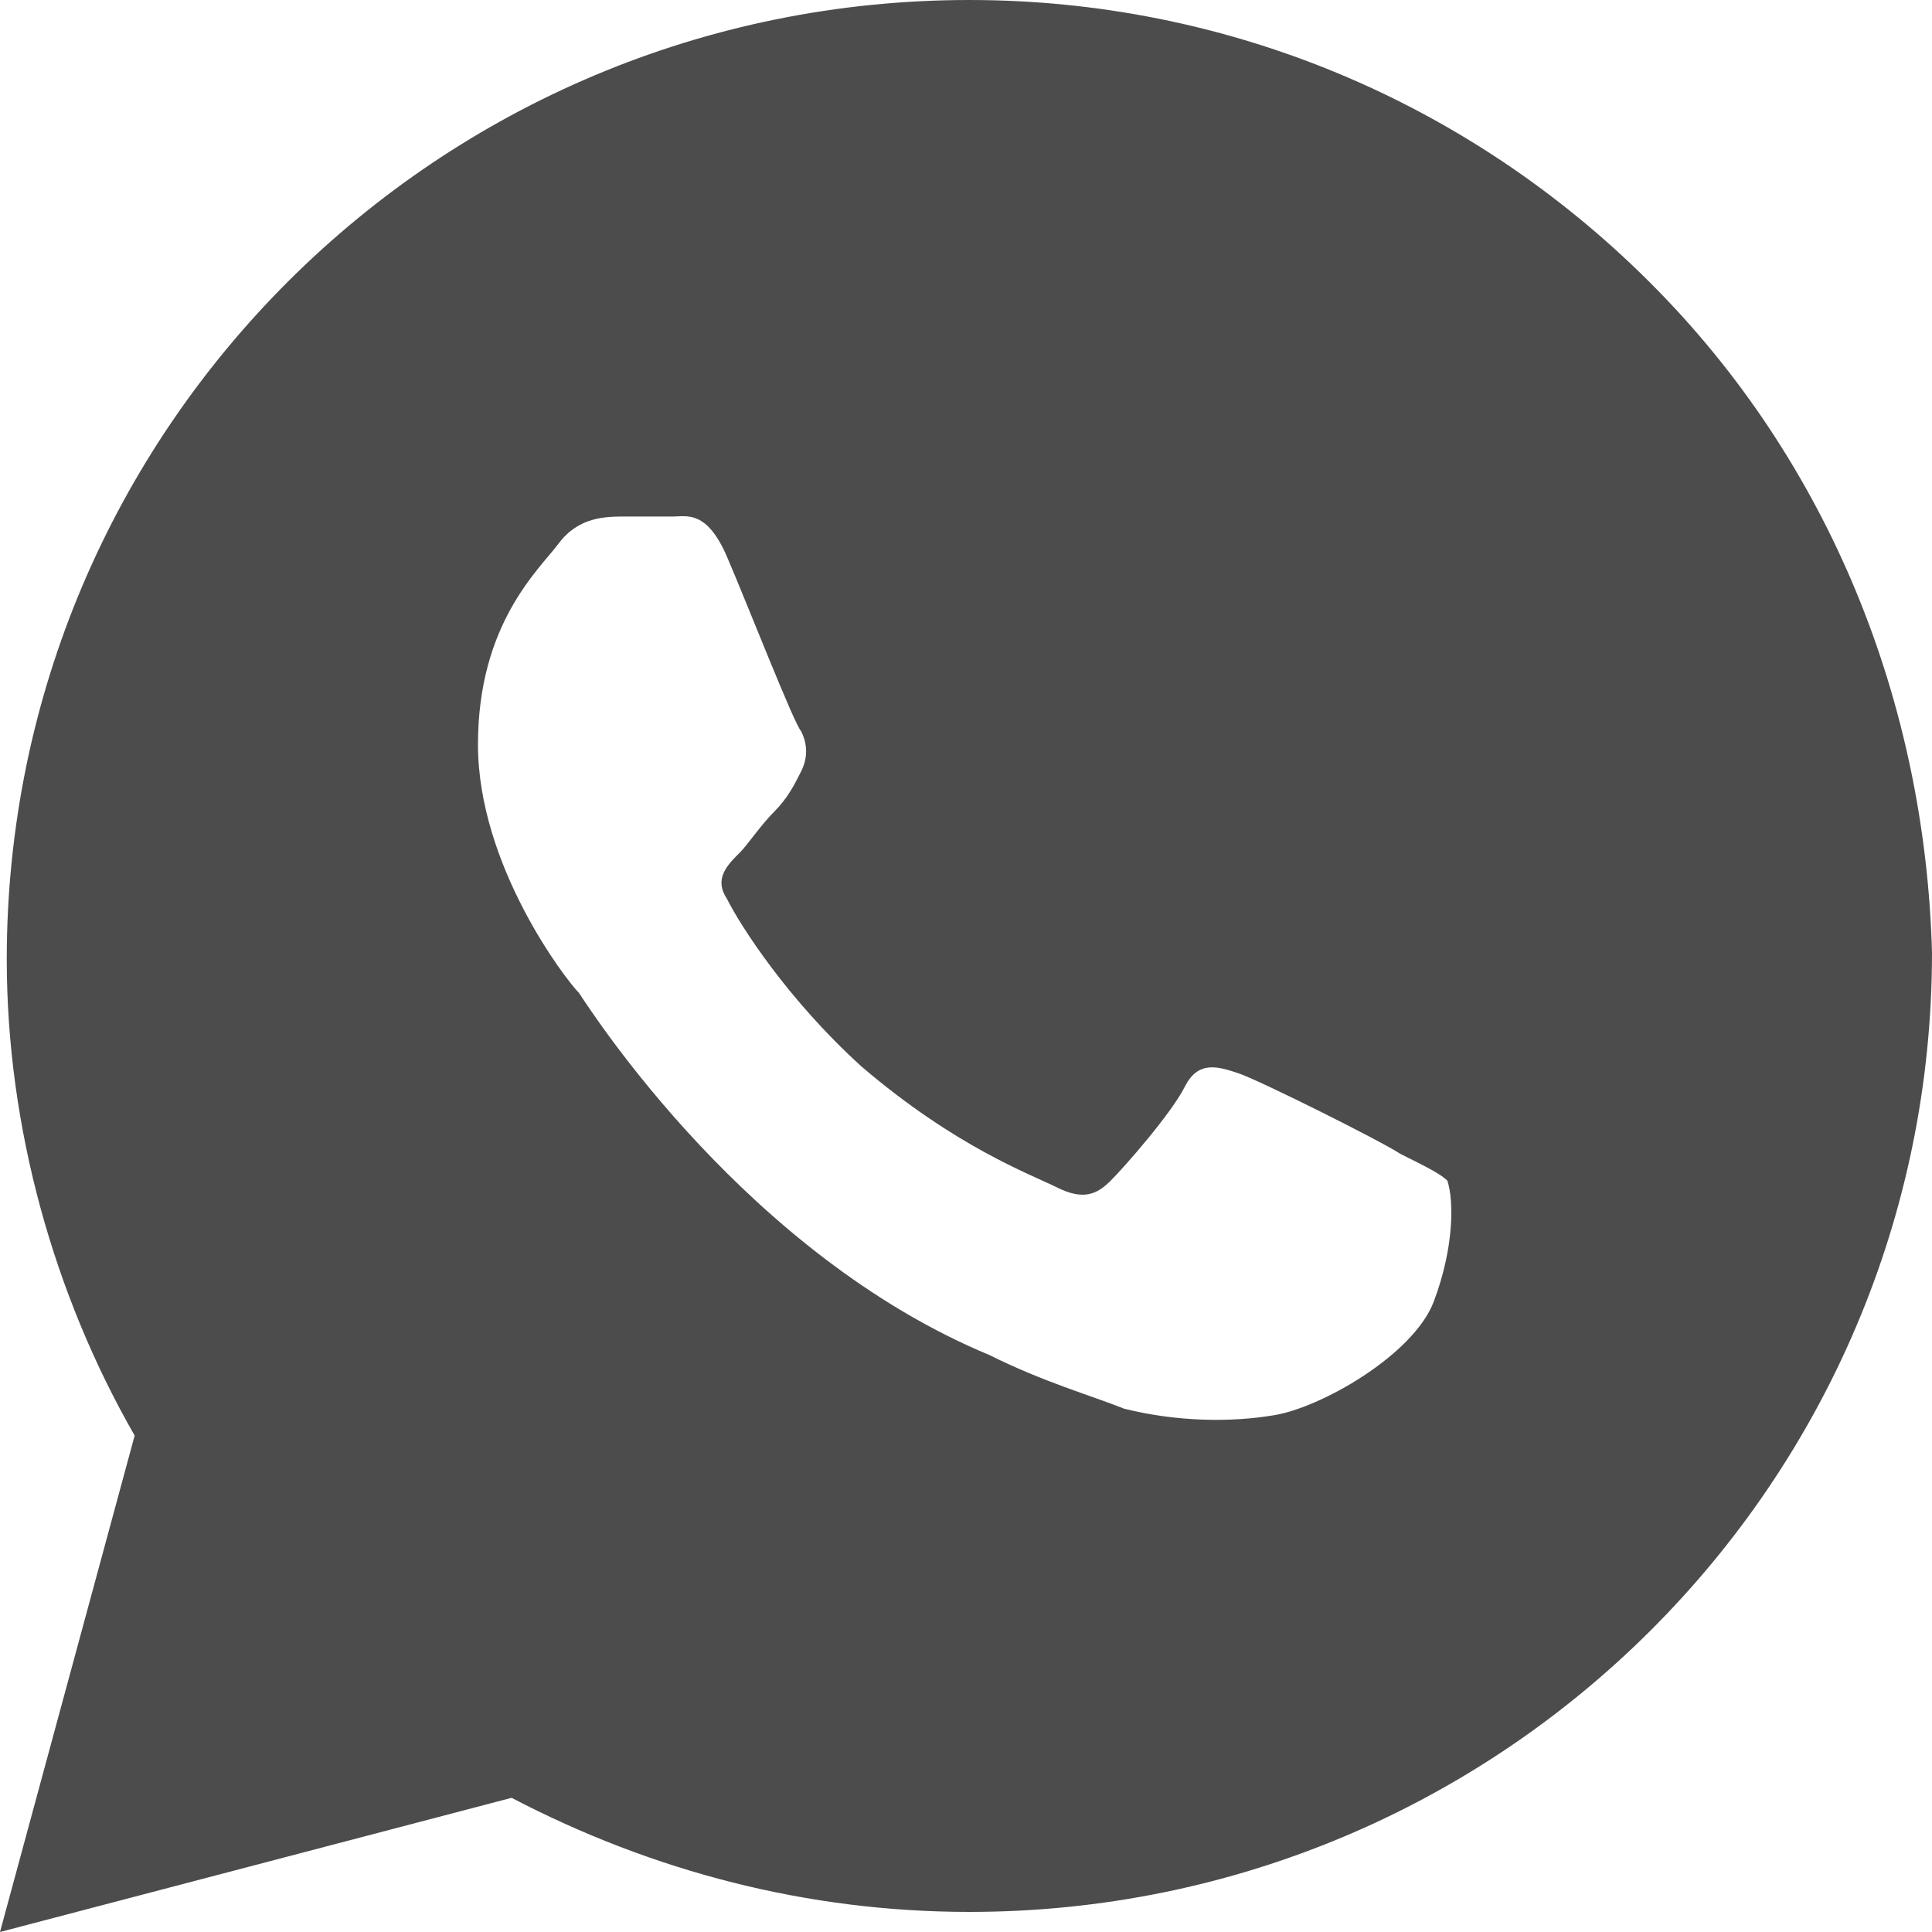
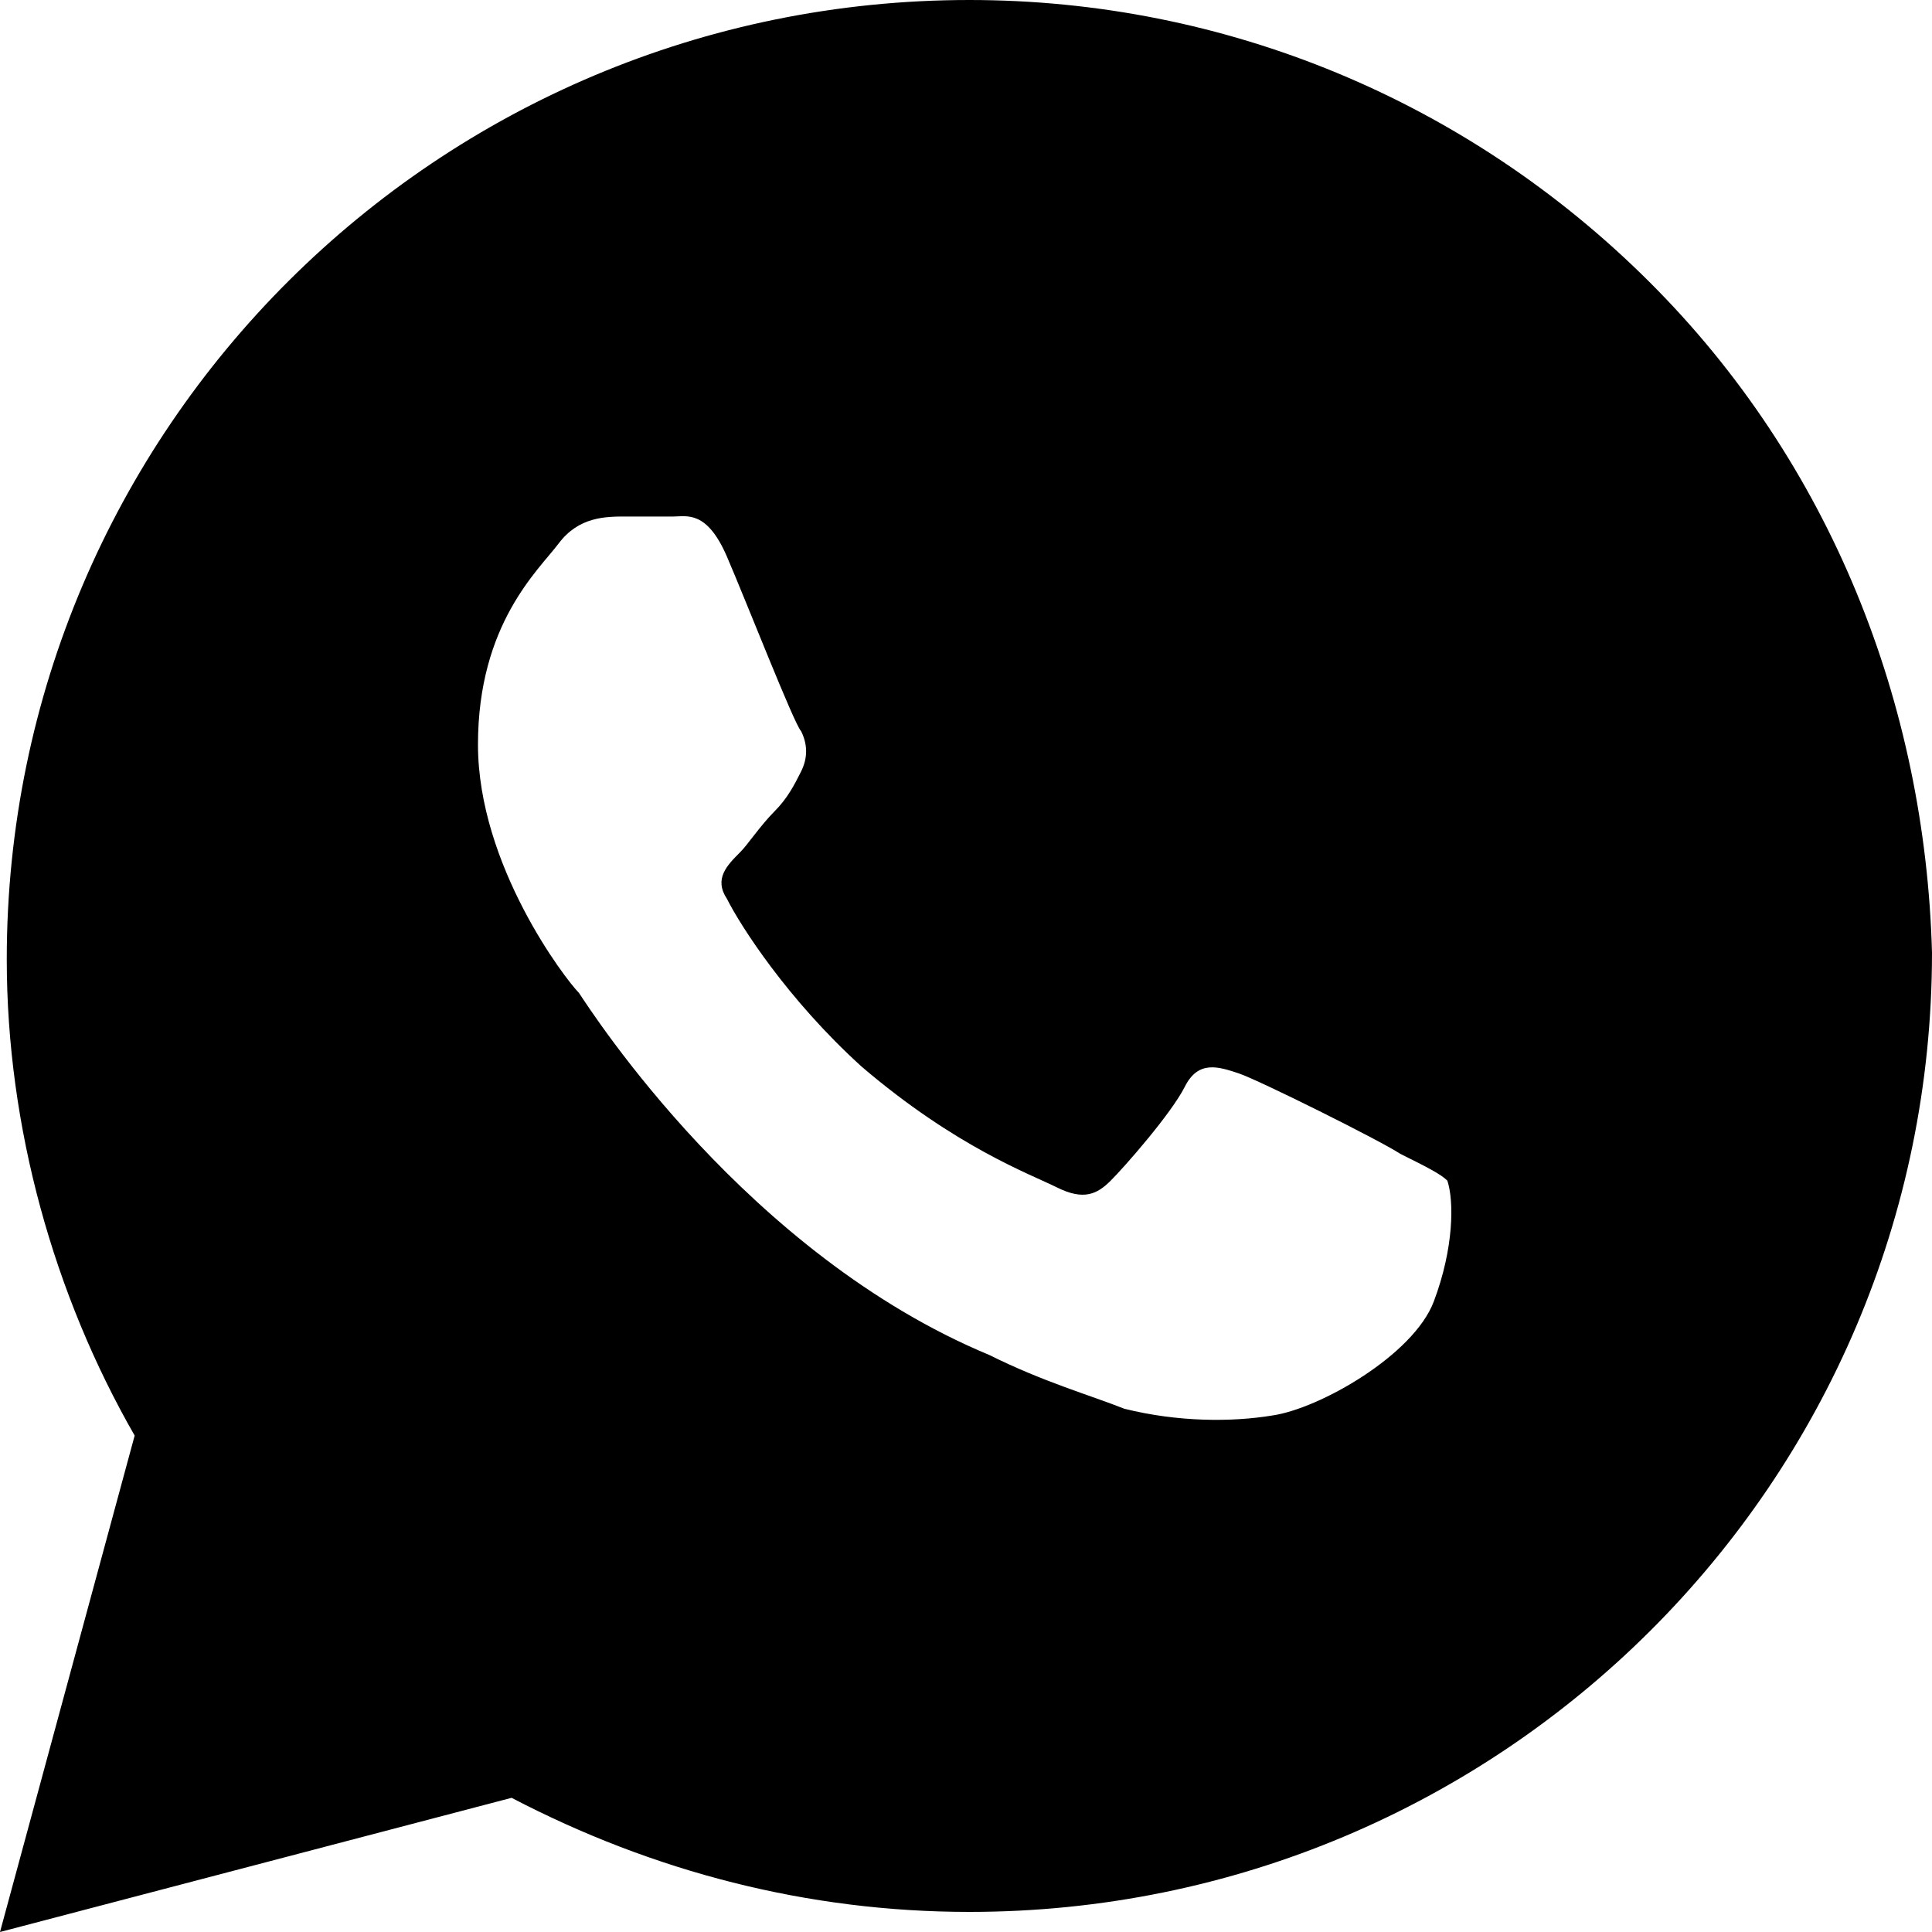
<svg xmlns="http://www.w3.org/2000/svg" width="20" height="20" viewBox="0 0 20 20">
-   <path id="watsapp" opacity="0.7" d="M17.073 2.917C15.192 1.042 12.683 0 10.035 0C4.53 0 0.07 4.444 0.07 9.931C0.07 11.667 0.557 13.403 1.394 14.861L0 20L5.296 18.611C6.76 19.375 8.362 19.792 10.035 19.792C15.54 19.792 20 15.347 20 9.861C19.93 7.292 18.955 4.792 17.073 2.917ZM14.843 13.472C14.634 14.028 13.659 14.583 13.171 14.653C12.753 14.722 12.195 14.722 11.638 14.583C11.289 14.444 10.801 14.306 10.244 14.028C7.735 12.986 6.132 10.486 5.993 10.278C5.854 10.139 4.948 8.958 4.948 7.708C4.948 6.458 5.575 5.903 5.784 5.625C5.993 5.347 6.272 5.347 6.481 5.347C6.62 5.347 6.829 5.347 6.969 5.347C7.108 5.347 7.317 5.278 7.526 5.764C7.735 6.25 8.223 7.5 8.293 7.569C8.362 7.708 8.362 7.847 8.293 7.986C8.223 8.125 8.153 8.264 8.014 8.403C7.875 8.542 7.735 8.75 7.665 8.819C7.526 8.958 7.387 9.097 7.526 9.306C7.665 9.583 8.153 10.347 8.92 11.042C9.895 11.875 10.662 12.153 10.941 12.292C11.22 12.431 11.359 12.361 11.498 12.222C11.638 12.083 12.125 11.528 12.265 11.25C12.404 10.972 12.613 11.042 12.822 11.111C13.031 11.181 14.286 11.806 14.495 11.944C14.774 12.083 14.913 12.153 14.983 12.222C15.052 12.431 15.052 12.917 14.843 13.472Z" />
+   <path id="watsapp" d="M17.073 2.917C15.192 1.042 12.683 0 10.035 0C4.53 0 0.07 4.444 0.07 9.931C0.07 11.667 0.557 13.403 1.394 14.861L0 20L5.296 18.611C6.76 19.375 8.362 19.792 10.035 19.792C15.54 19.792 20 15.347 20 9.861C19.93 7.292 18.955 4.792 17.073 2.917ZM14.843 13.472C14.634 14.028 13.659 14.583 13.171 14.653C12.753 14.722 12.195 14.722 11.638 14.583C11.289 14.444 10.801 14.306 10.244 14.028C7.735 12.986 6.132 10.486 5.993 10.278C5.854 10.139 4.948 8.958 4.948 7.708C4.948 6.458 5.575 5.903 5.784 5.625C5.993 5.347 6.272 5.347 6.481 5.347C6.62 5.347 6.829 5.347 6.969 5.347C7.108 5.347 7.317 5.278 7.526 5.764C7.735 6.25 8.223 7.5 8.293 7.569C8.362 7.708 8.362 7.847 8.293 7.986C8.223 8.125 8.153 8.264 8.014 8.403C7.875 8.542 7.735 8.75 7.665 8.819C7.526 8.958 7.387 9.097 7.526 9.306C7.665 9.583 8.153 10.347 8.92 11.042C9.895 11.875 10.662 12.153 10.941 12.292C11.22 12.431 11.359 12.361 11.498 12.222C11.638 12.083 12.125 11.528 12.265 11.25C12.404 10.972 12.613 11.042 12.822 11.111C13.031 11.181 14.286 11.806 14.495 11.944C14.774 12.083 14.913 12.153 14.983 12.222C15.052 12.431 15.052 12.917 14.843 13.472Z" />
</svg>
